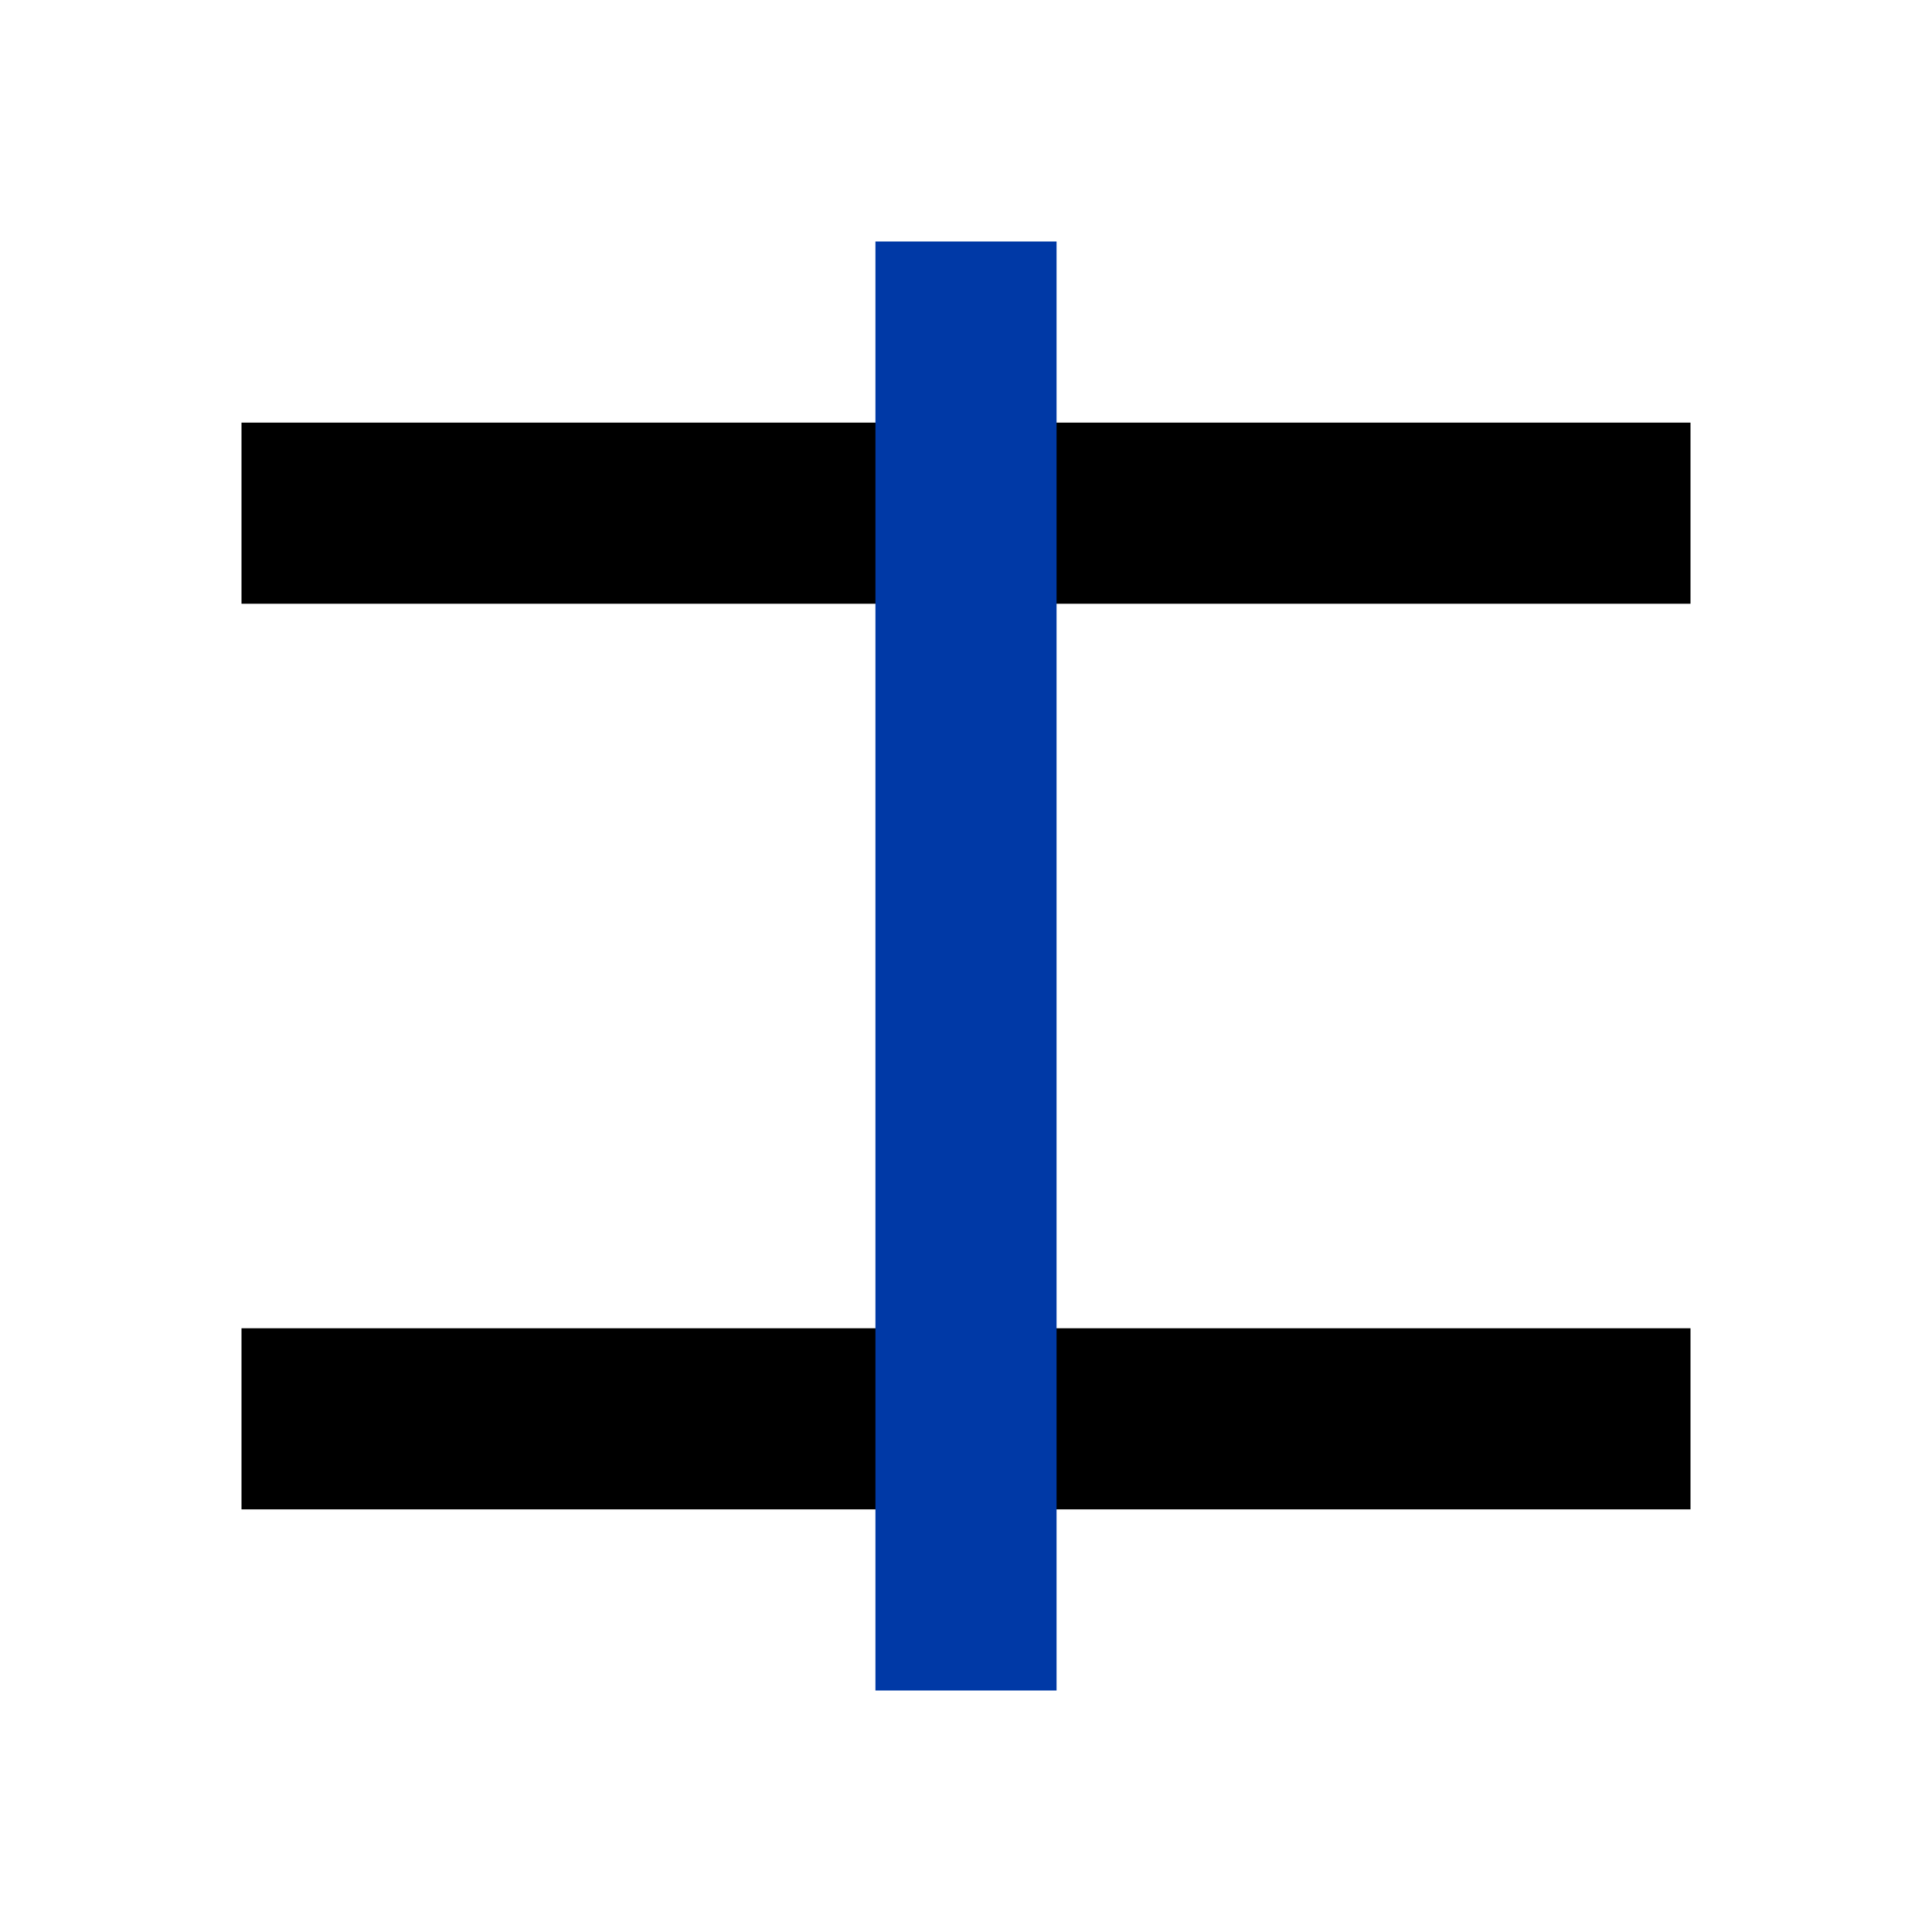
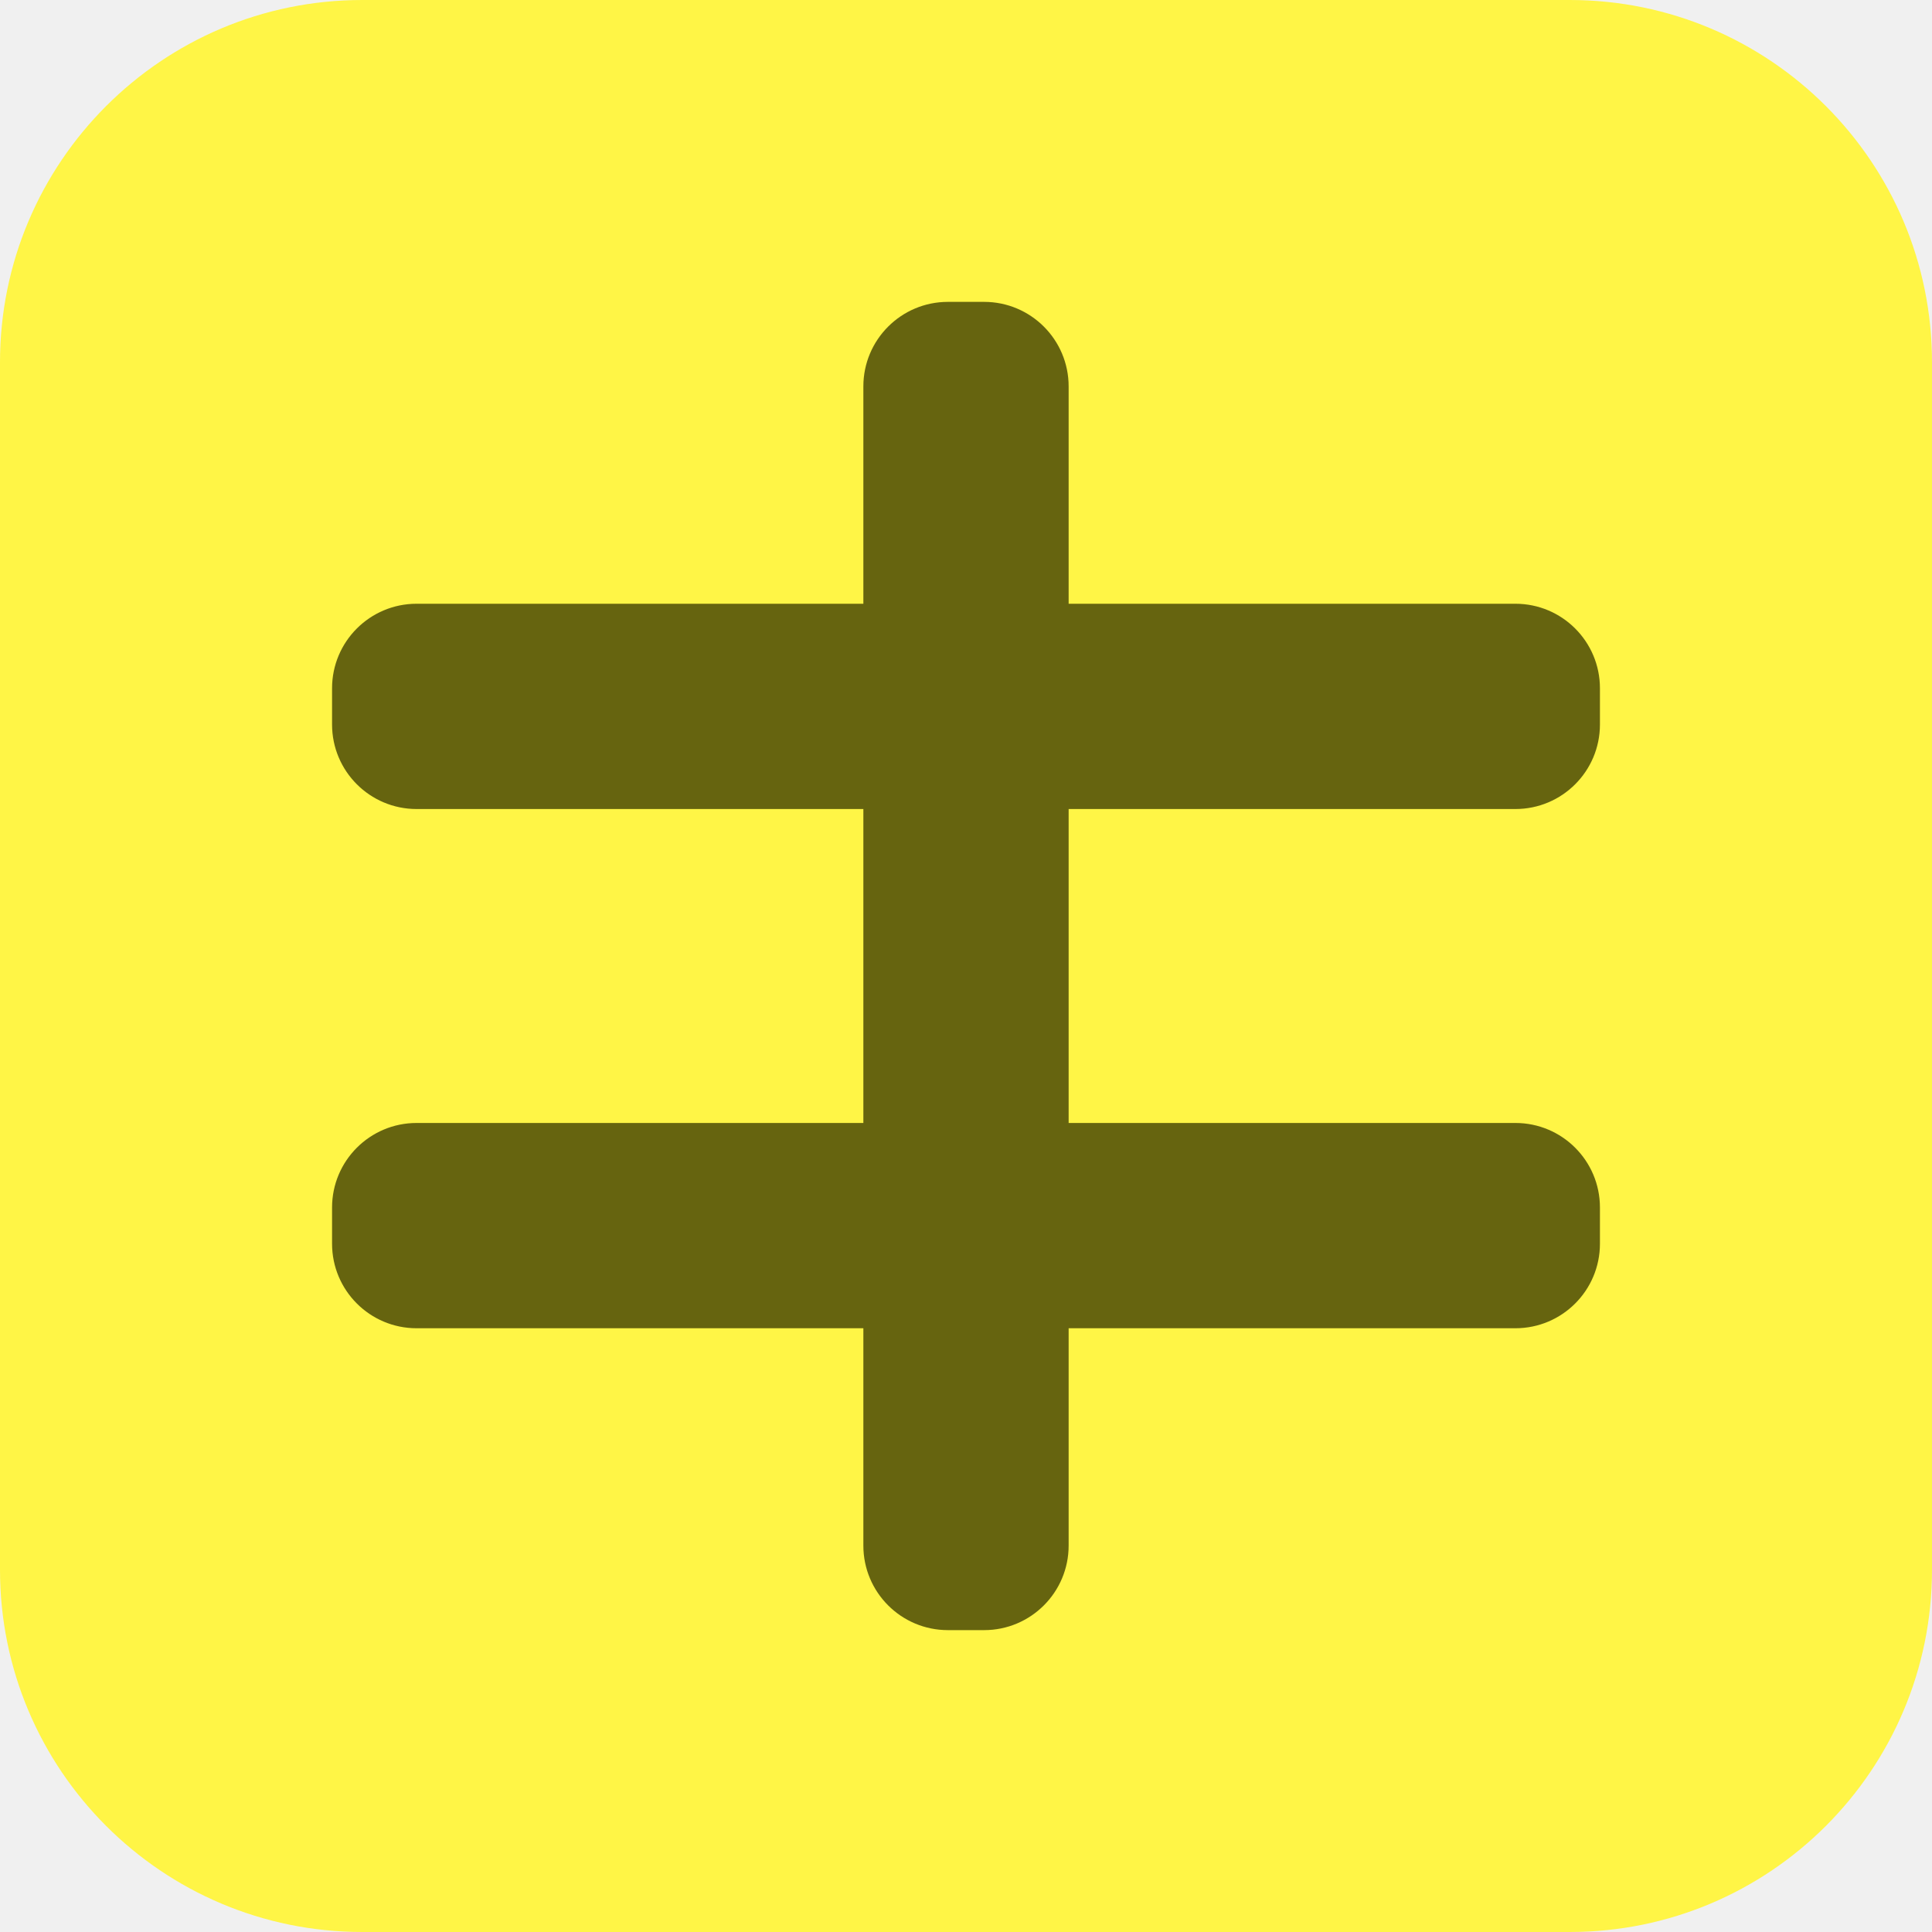
<svg xmlns="http://www.w3.org/2000/svg" viewBox="0 0 32 32">
-   <rect width="32" height="32" fill="#fff" />
-   <rect x="4" y="7" width="24" height="3" fill="#000" />
-   <rect x="4" y="22" width="24" height="3" fill="#000" />
-   <rect x="14.5" y="4" width="3" height="24" fill="#0039a6" />
+   <rect width="32" height="32" rx="6" fill="#fff546" />
+   <g fill="#66640f">
+     <rect x="5.5" y="10" width="21" height="3.4" rx="1.4" />
+     <rect x="5.5" y="18.6" width="21" height="3.4" rx="1.4" />
+     <rect x="14.3" y="5" width="3.4" height="22" rx="1.4" />
+   </g>
</svg>
